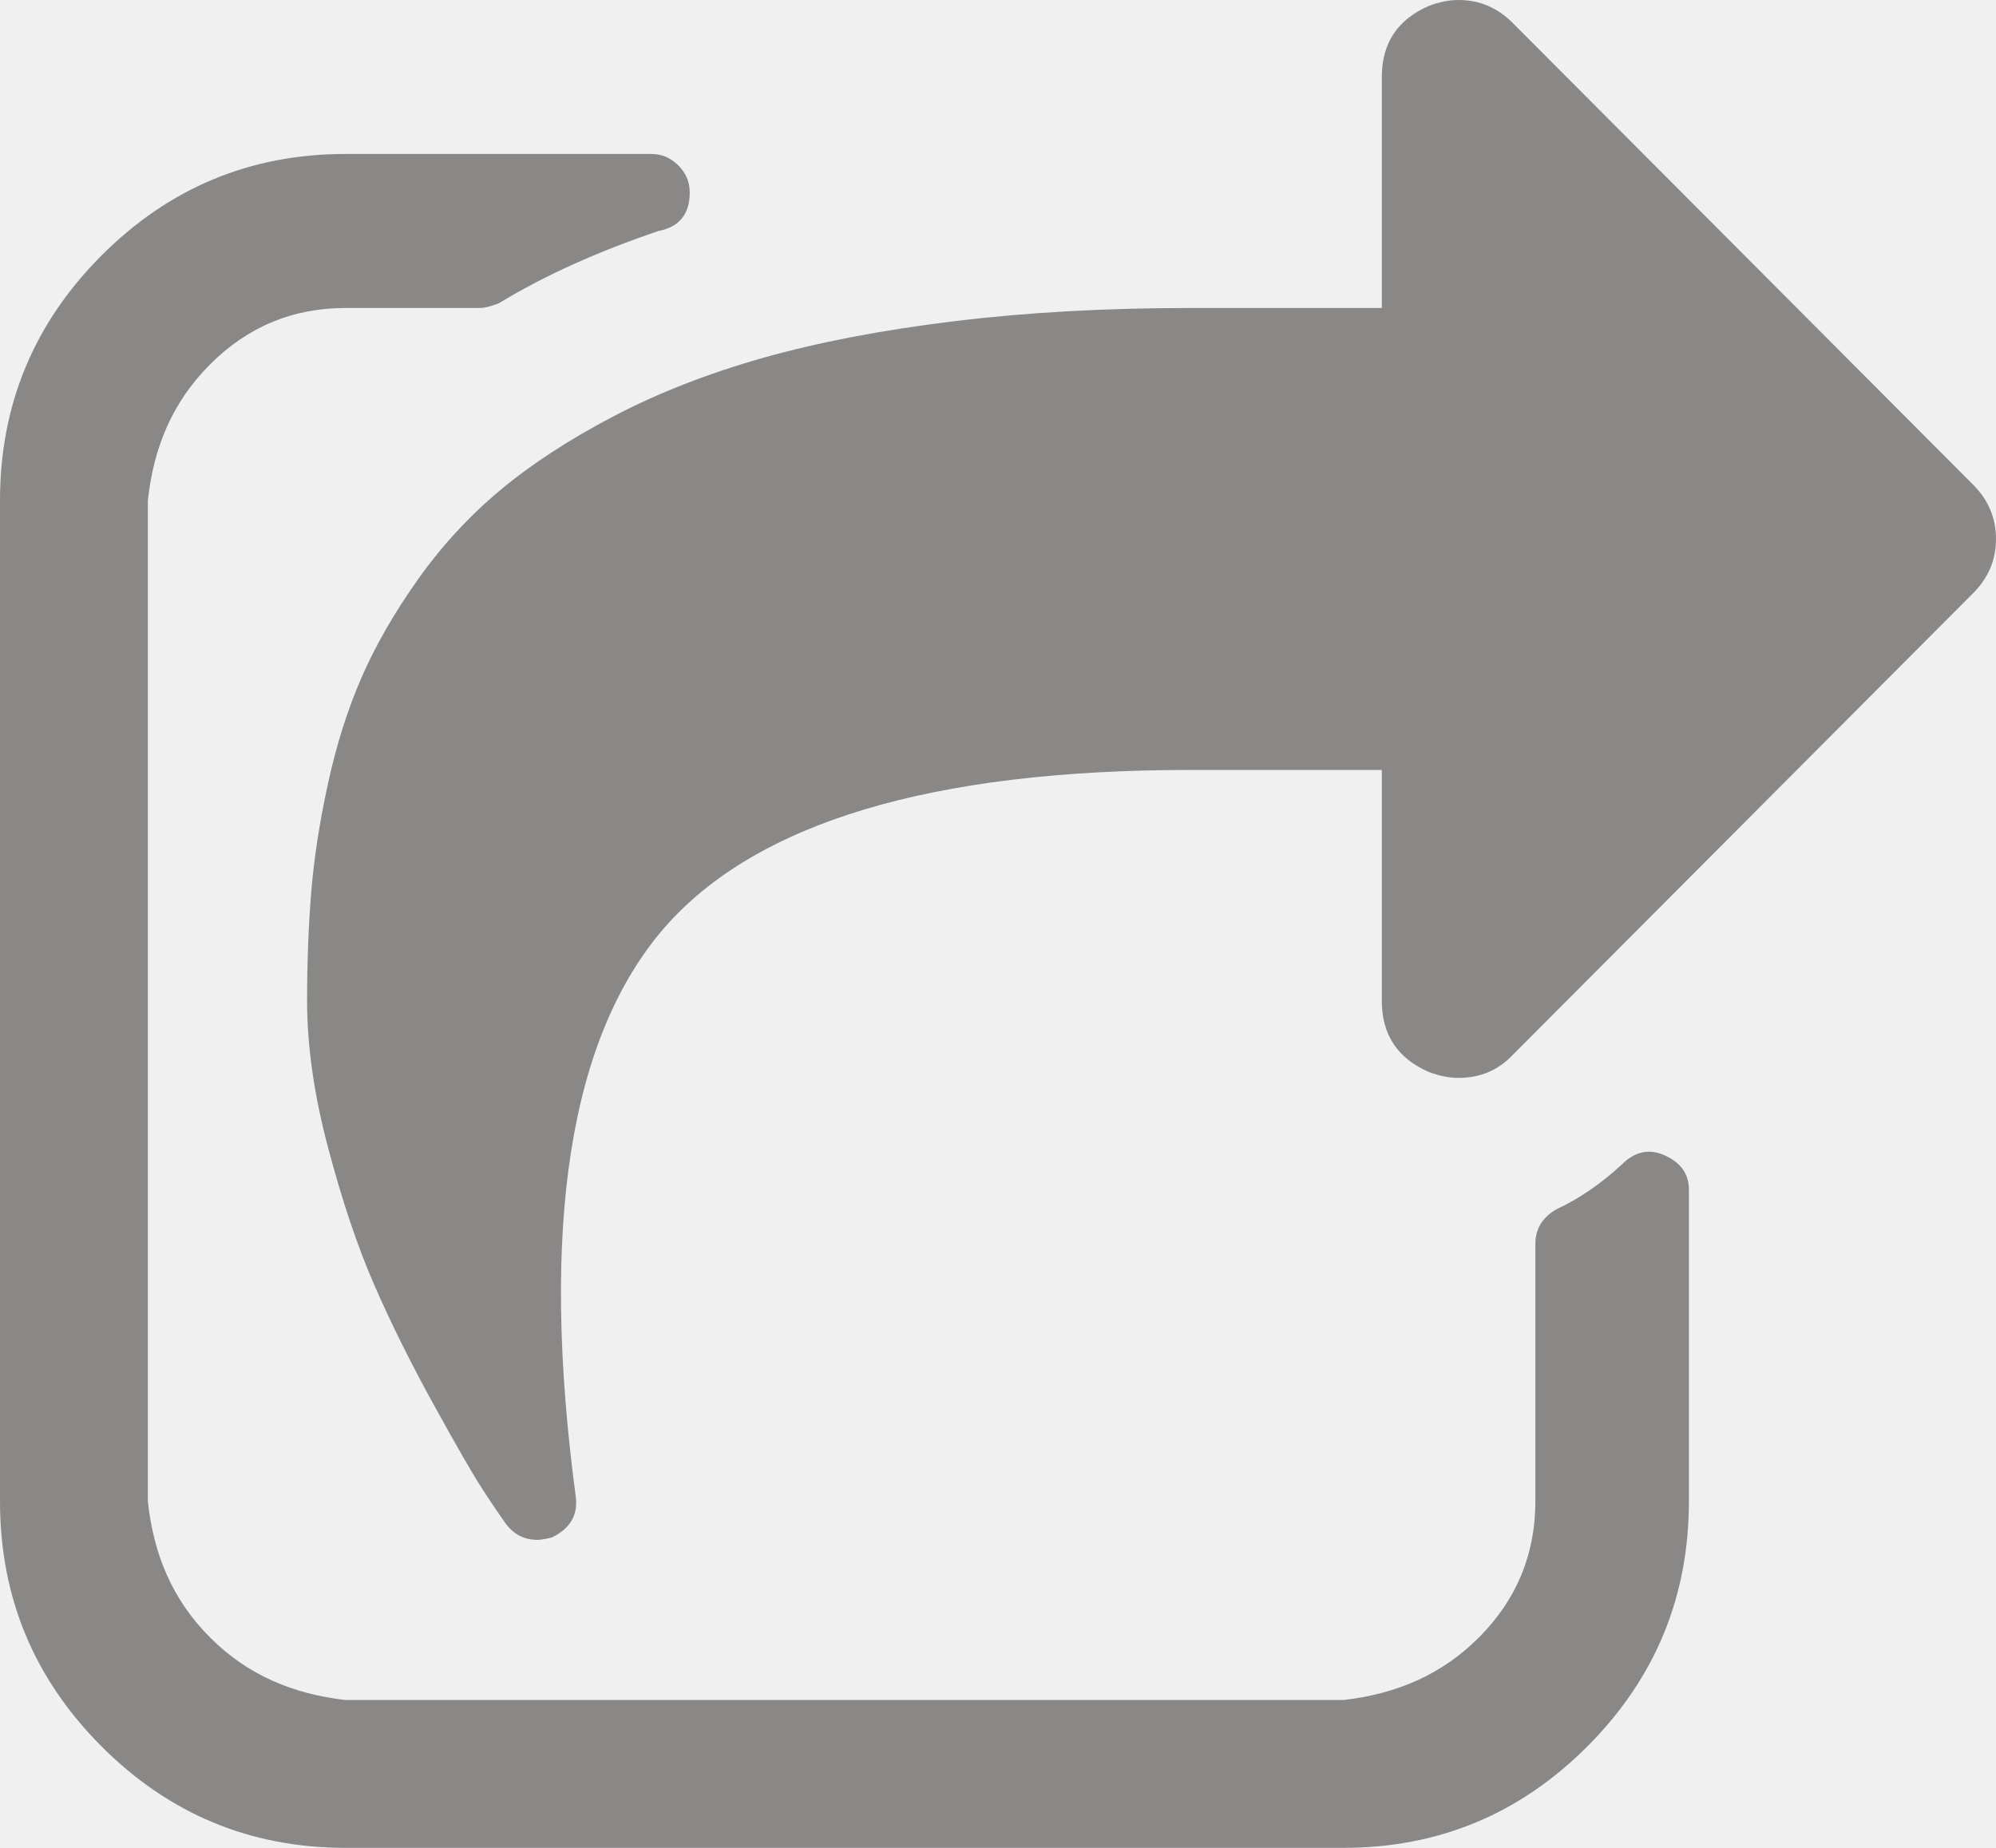
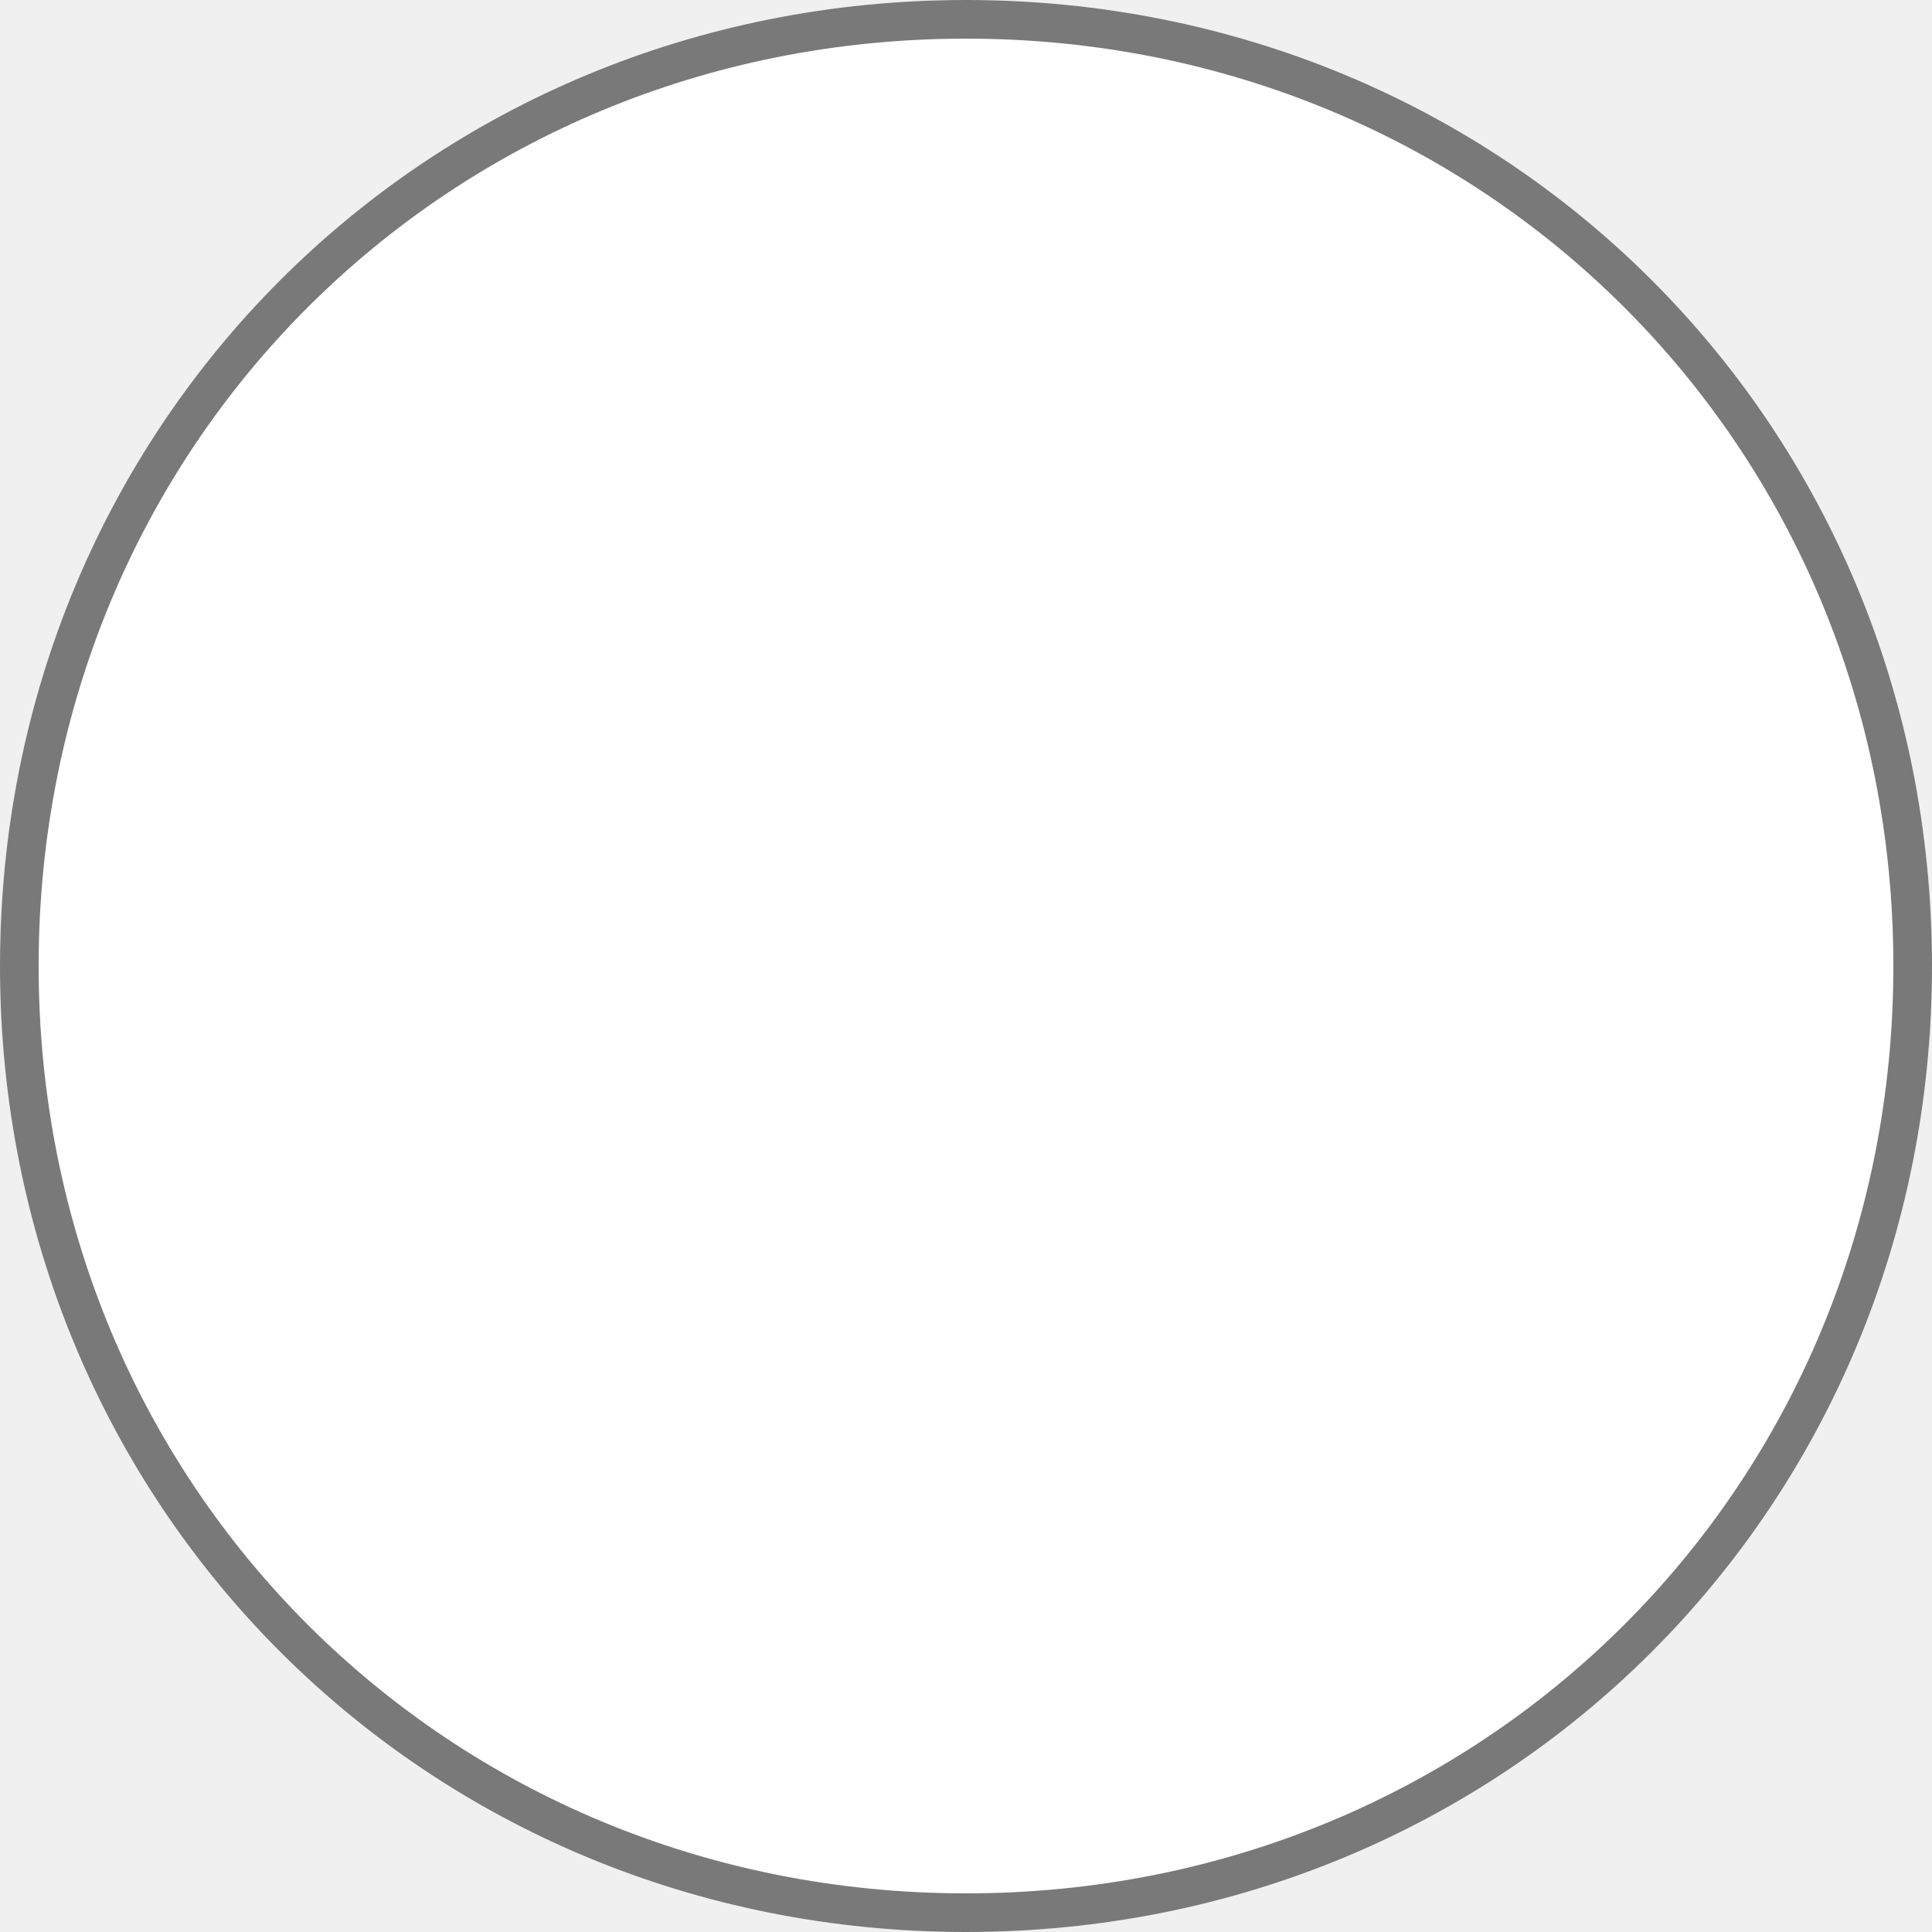
- <svg xmlns="http://www.w3.org/2000/svg" version="1.1" width="27px" height="25px">
-   <g transform="matrix(1 0 0 1 -308 -55 )">
-     <path d="M 22.505 15.625  C 22.733 15.723  22.846 15.88  22.846 16.097  L 22.846 20.312  C 22.846 21.604  22.389 22.708  21.475 23.625  C 20.561 24.542  19.46 25  18.173 25  L 4.673 25  C 3.386 25  2.285 24.542  1.371 23.625  C 0.457 22.708  0 21.604  0 20.312  L 0 6.771  C 0 5.48  0.457 4.376  1.371 3.459  C 2.285 2.542  3.386 2.083  4.673 2.083  L 8.811 2.083  C 8.951 2.083  9.073 2.135  9.176 2.238  C 9.279 2.341  9.33 2.463  9.33 2.604  C 9.33 2.897  9.189 3.071  8.908 3.125  C 8.075 3.407  7.356 3.733  6.75 4.102  C 6.642 4.145  6.555 4.167  6.49 4.167  L 4.673 4.167  C 3.959 4.167  3.348 4.422  2.84 4.932  C 2.331 5.442  2.077 6.055  2 6.771  L 2 20.312  C 2.077 21.029  2.331 21.642  2.84 22.152  C 3.348 22.662  3.959 22.917  4.673 23  L 18.173 23  C 18.887 22.917  19.498 22.662  20.007 22.152  C 20.515 21.642  20.769 21.029  20.769 20.312  L 20.769 16.829  C 20.769 16.623  20.867 16.466  21.061 16.357  C 21.364 16.216  21.656 16.016  21.938 15.755  C 22.111 15.582  22.3 15.538  22.505 15.625  Z M 27 7.292  C 27 7.574  26.897 7.818  26.692 8.024  L 20.461 14.274  C 20.266 14.48  20.023 14.583  19.731 14.583  C 19.601 14.583  19.466 14.556  19.325 14.502  C 18.903 14.317  18.692 13.997  18.692 13.542  L 18.692 10.417  L 16.096 10.417  C 12.602 10.417  10.233 11.127  8.989 12.549  C 7.702 14.035  7.302 16.602  7.788 20.247  C 7.821 20.497  7.713 20.681  7.464 20.801  C 7.377 20.822  7.312 20.833  7.269 20.833  C 7.096 20.833  6.956 20.763  6.847 20.622  C 6.739 20.47  6.626 20.302  6.507 20.117  C 6.388 19.933  6.174 19.561  5.866 19.002  C 5.557 18.443  5.29 17.904  5.062 17.383  C 4.835 16.862  4.627 16.243  4.438 15.527  C 4.248 14.811  4.154 14.149  4.154 13.542  C 4.154 13.01  4.173 12.516  4.211 12.061  C 4.248 11.605  4.324 11.117  4.438 10.596  C 4.551 10.075  4.703 9.597  4.892 9.163  C 5.081 8.729  5.336 8.287  5.655 7.837  C 5.974 7.387  6.344 6.985  6.766 6.632  C 7.188 6.28  7.699 5.946  8.3 5.632  C 8.9 5.317  9.573 5.054  10.32 4.842  C 11.066 4.631  11.929 4.465  12.908 4.346  C 13.887 4.226  14.95 4.167  16.096 4.167  L 18.692 4.167  L 18.692 1.042  C 18.692 0.586  18.903 0.266  19.325 0.081  C 19.466 0.027  19.601 0  19.731 0  C 20.012 0  20.255 0.103  20.461 0.309  L 26.692 6.559  C 26.897 6.765  27 7.01  27 7.292  Z " fill-rule="nonzero" fill="#8a8787" stroke="none" transform="matrix(1 0 0 1 308 55 )" />
+ <svg xmlns="http://www.w3.org/2000/svg" version="1.1" width="50px" height="50px">
+   <g transform="matrix(1 0 0 1 -30 -30 )">
+     <path d="M 55 30  C 69 30  80 41  80 55  C 80 69  69 80  55 80  C 41 80  30 69  30 55  C 30 41  41 30  55 30  Z " fill-rule="nonzero" fill="#ffffff" stroke="none" />
+     <path d="M 55 30.5  C 68.72 30.5  79.5 41.28  79.5 55  C 79.5 68.72  68.72 79.5  55 79.5  C 41.28 79.5  30.5 68.72  30.5 55  C 30.5 41.28  41.28 30.5  55 30.5  Z " stroke-width="1" stroke="#797979" fill="none" />
  </g>
</svg>
